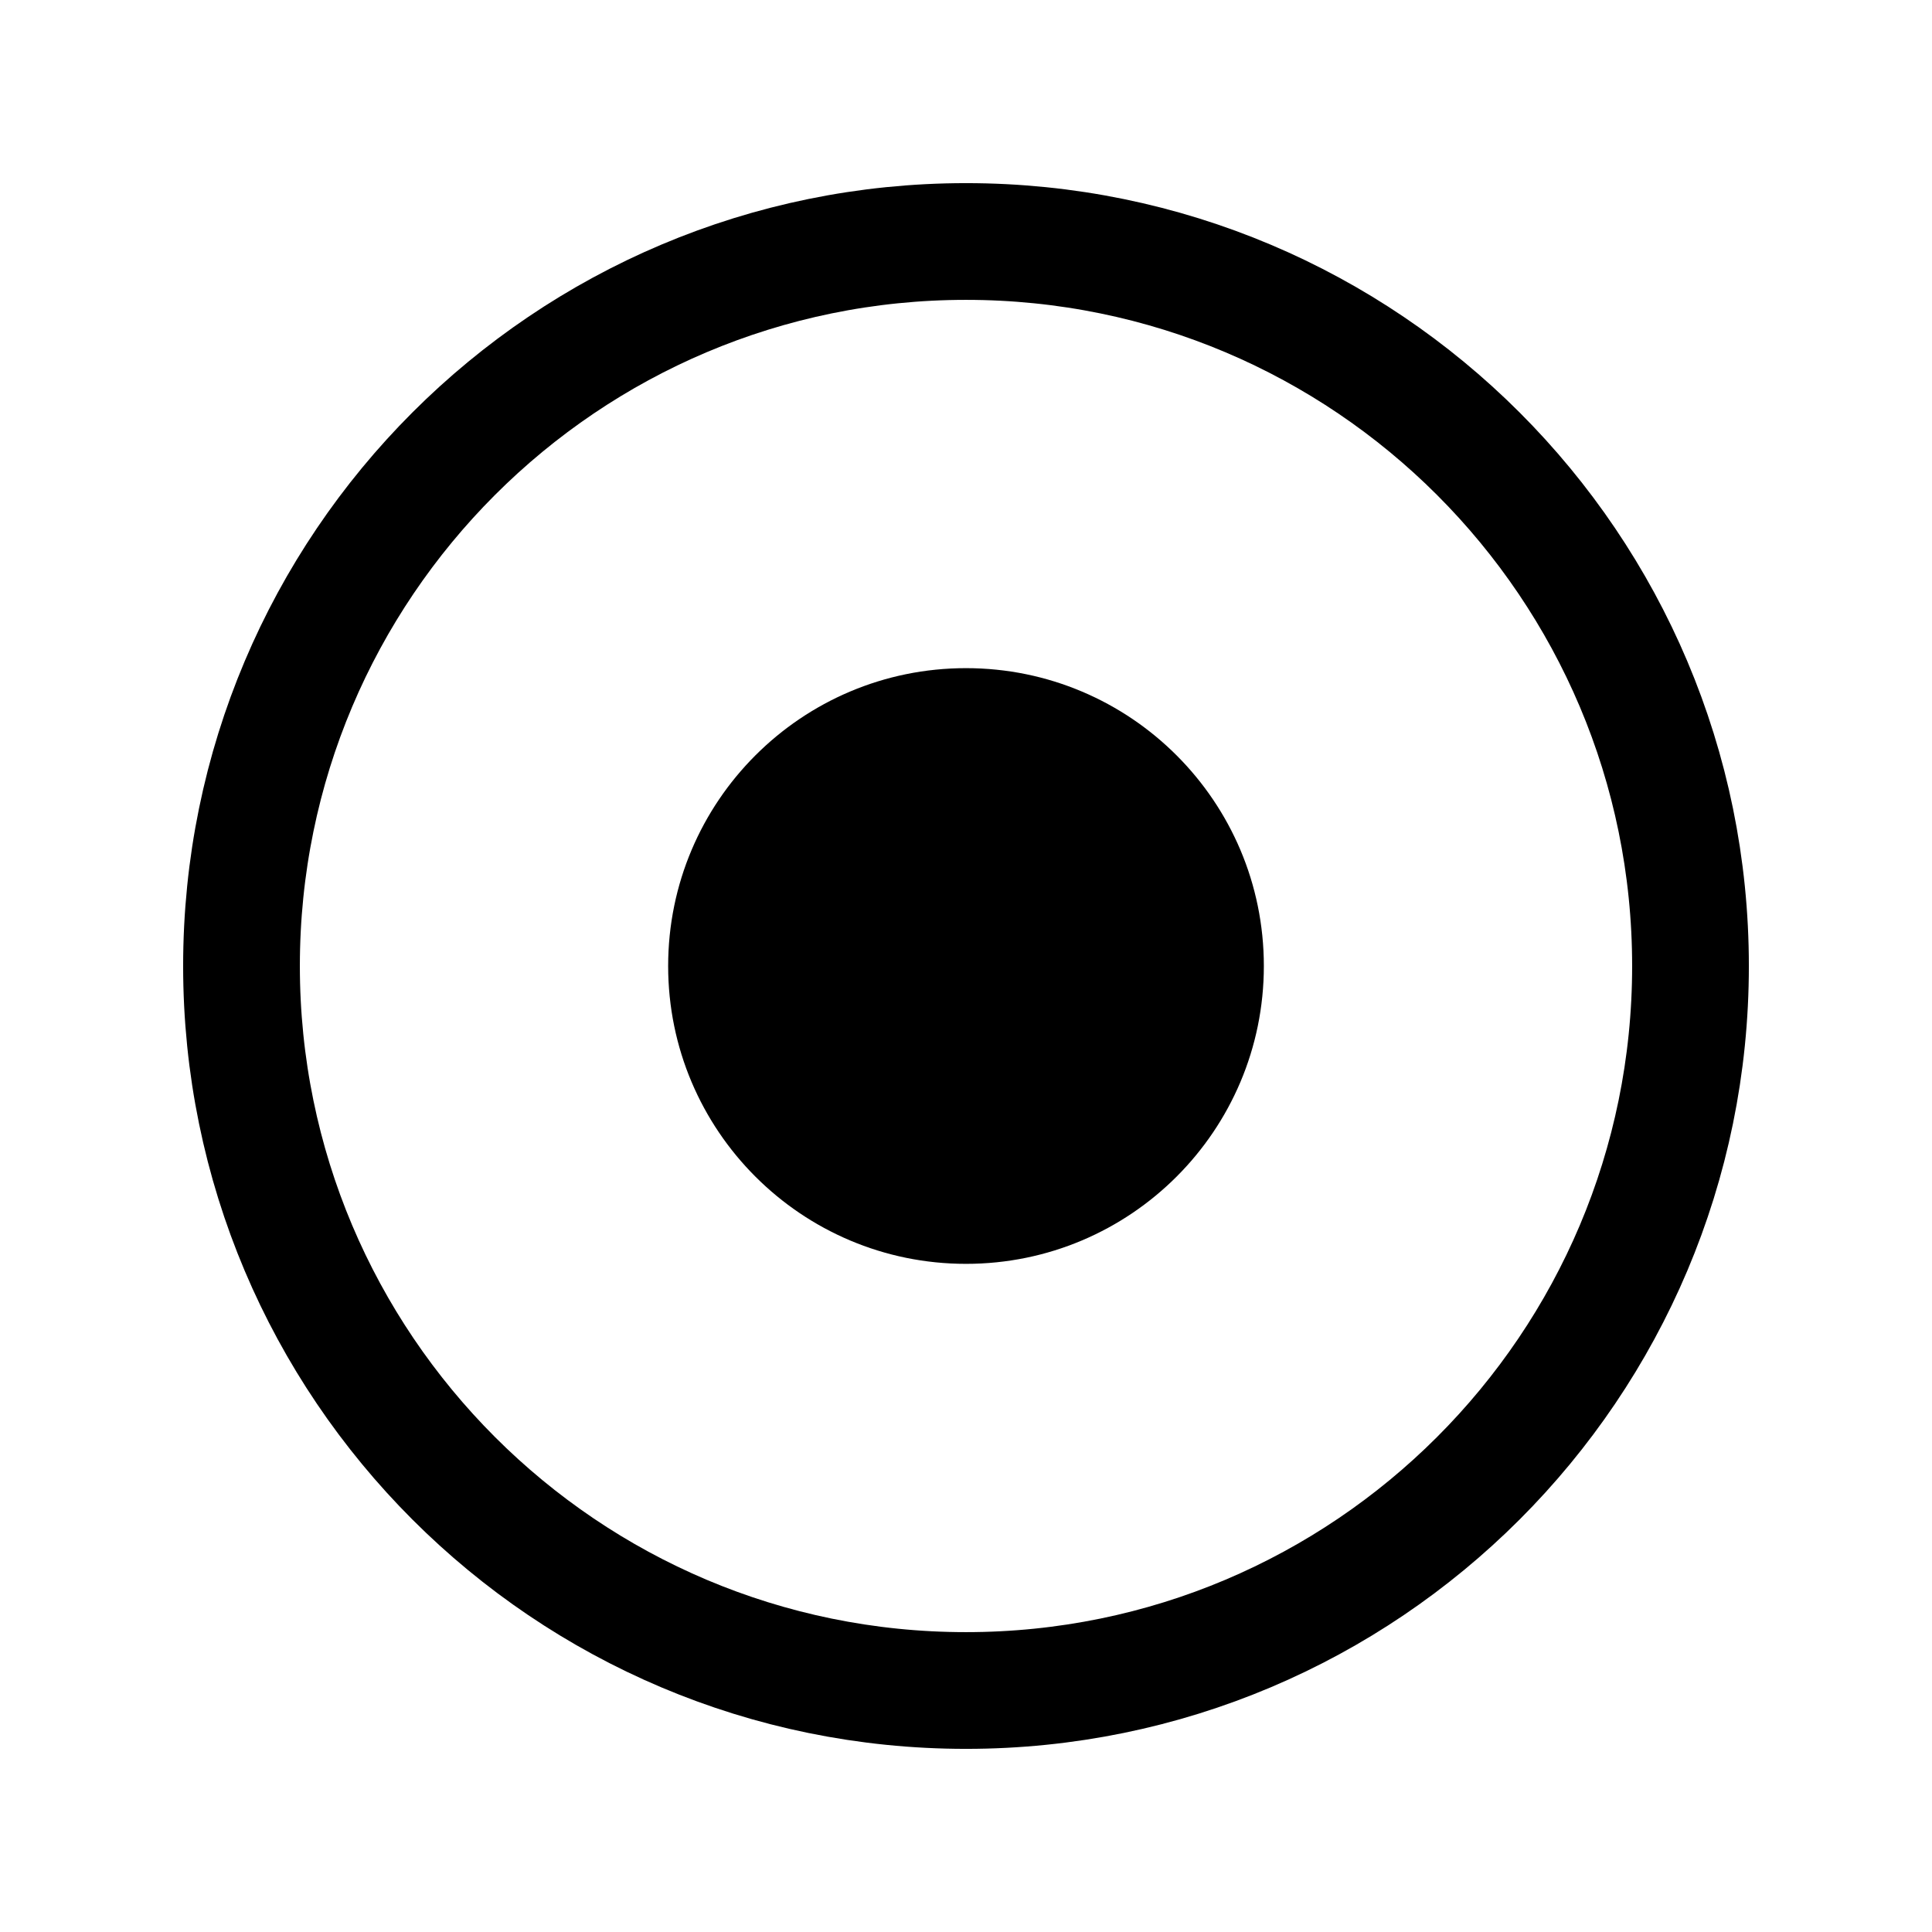
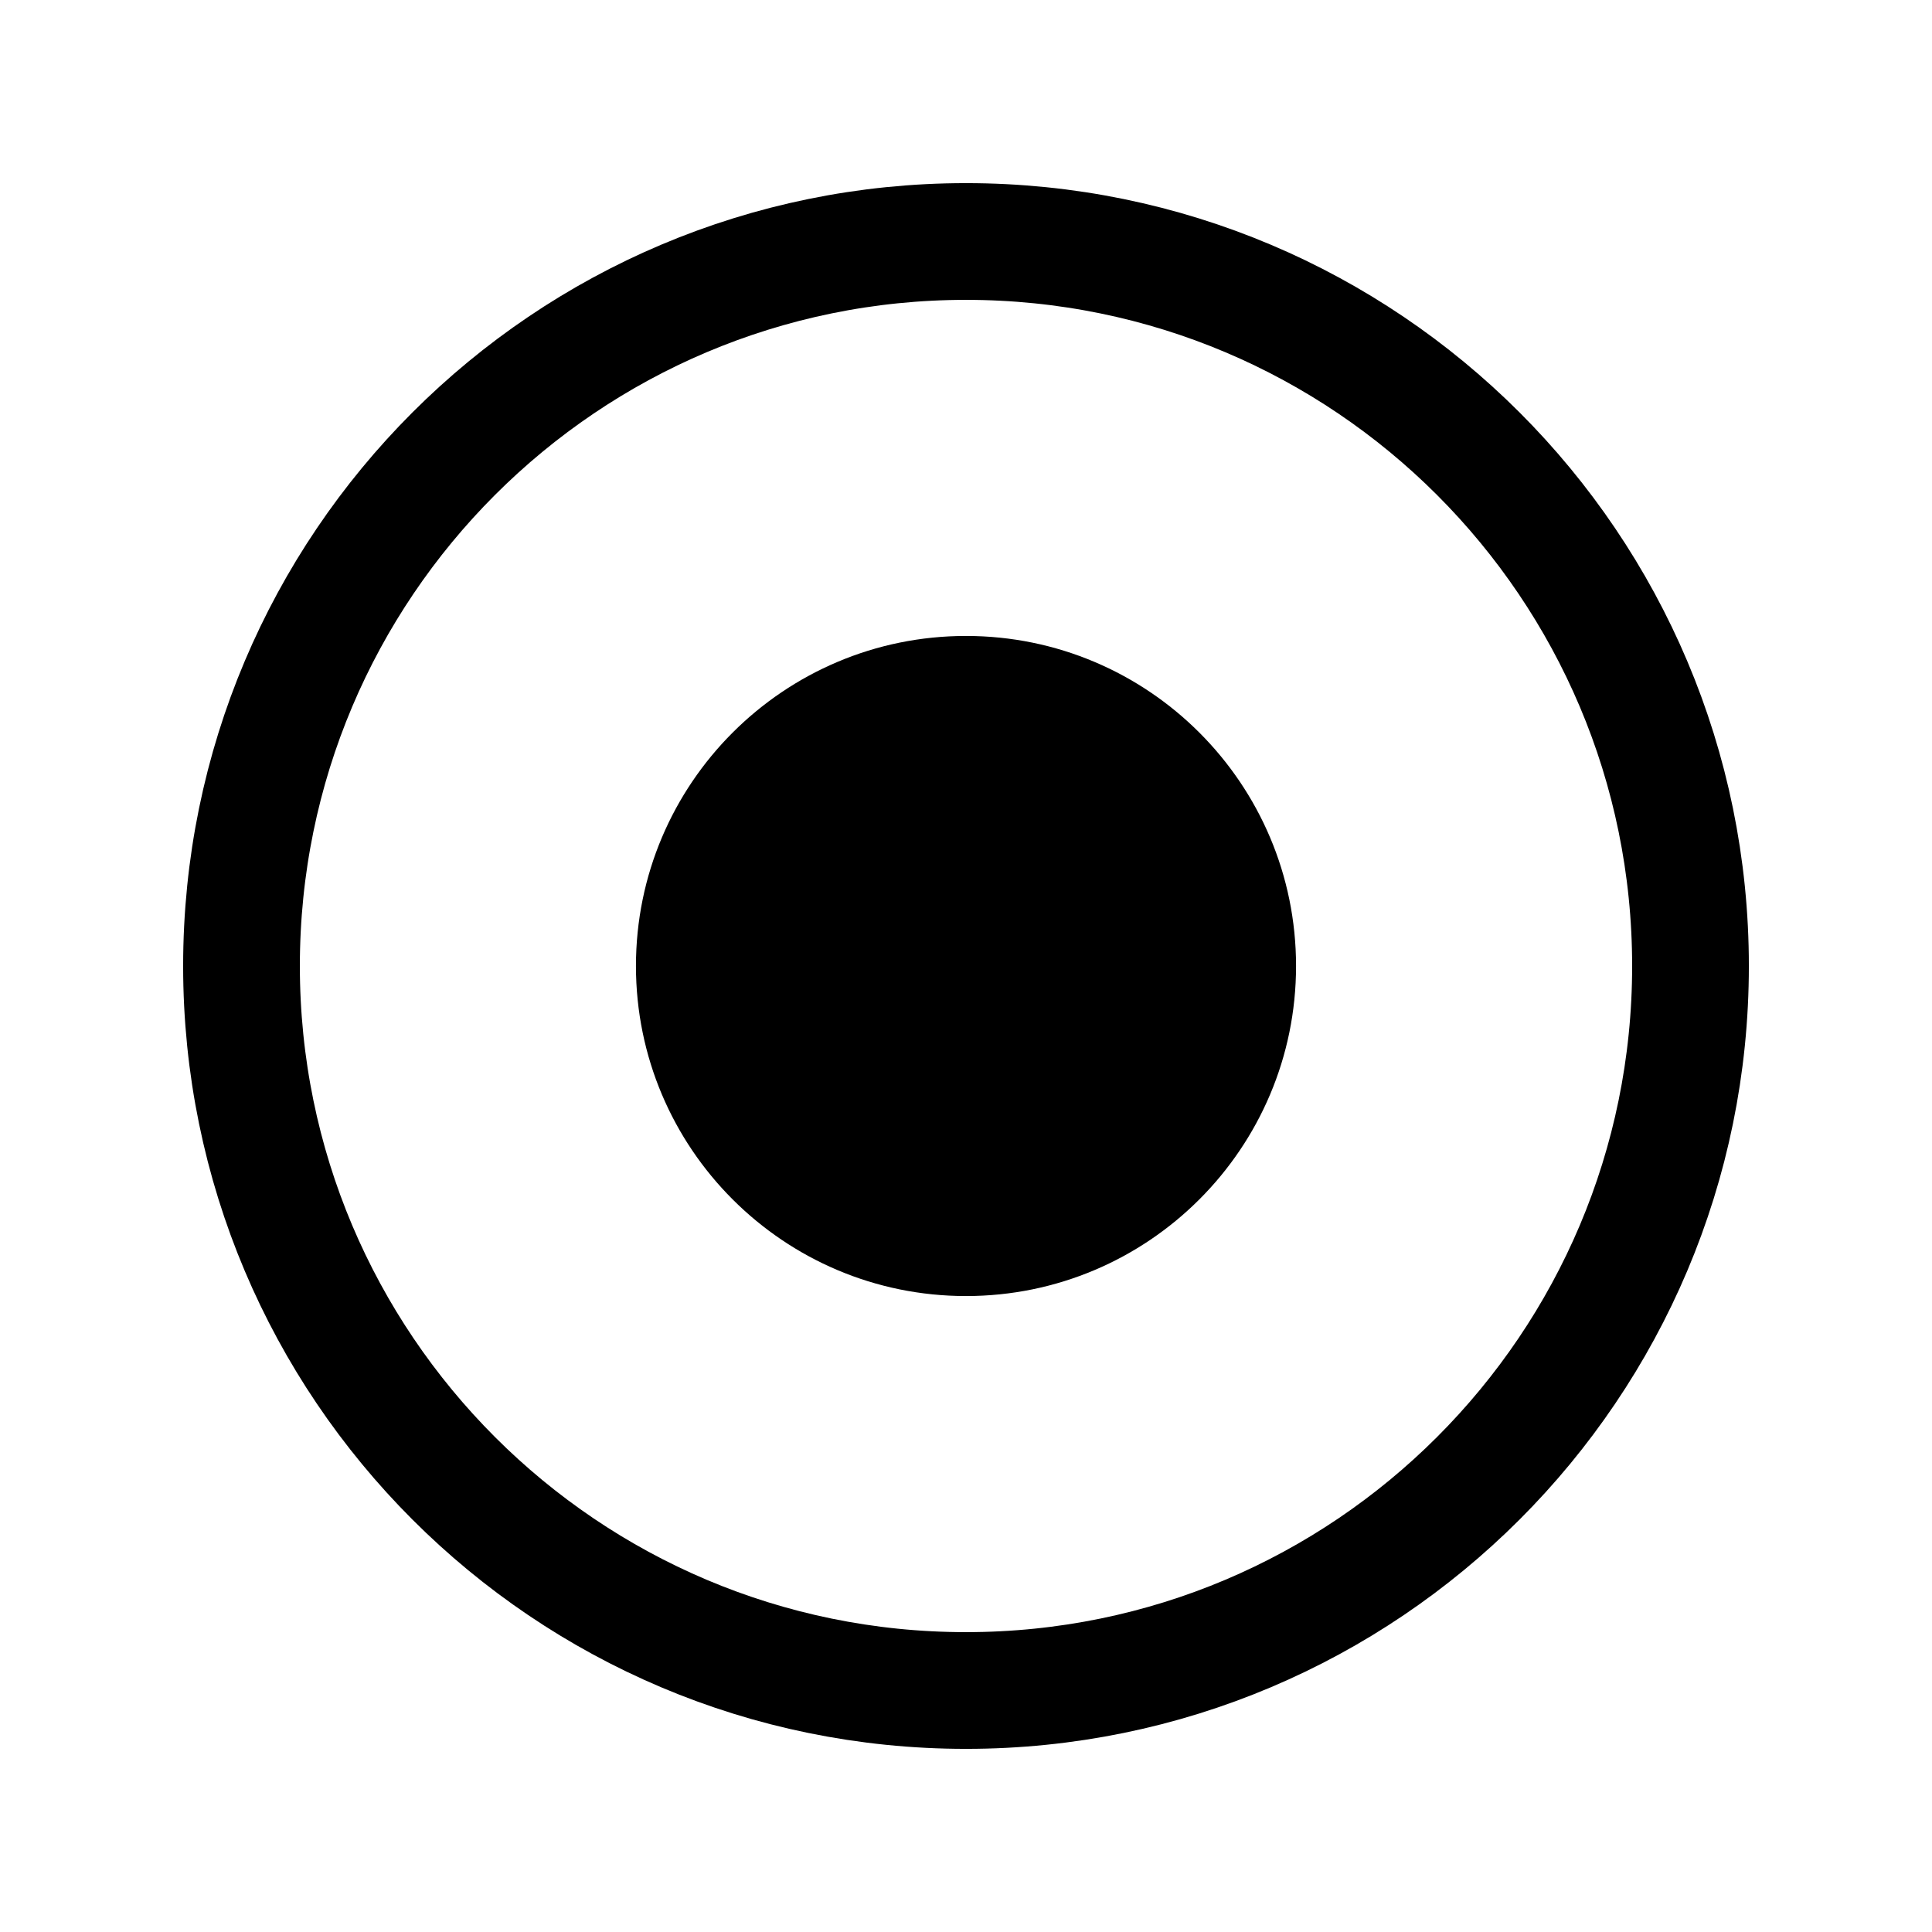
<svg xmlns="http://www.w3.org/2000/svg" width="24" height="24" viewBox="0 0 24 24" fill="none" stroke="currentColor" stroke-width="1.45" stroke-linecap="round" stroke-linejoin="round">
  <circle cx="12" cy="12" r="9" />
-   <circle cx="12" cy="12" r="3.7" fill="currentColor" stroke="none" />
+   <circle cx="12" cy="12" r="4.1" fill="currentColor" stroke="none" />
</svg>
